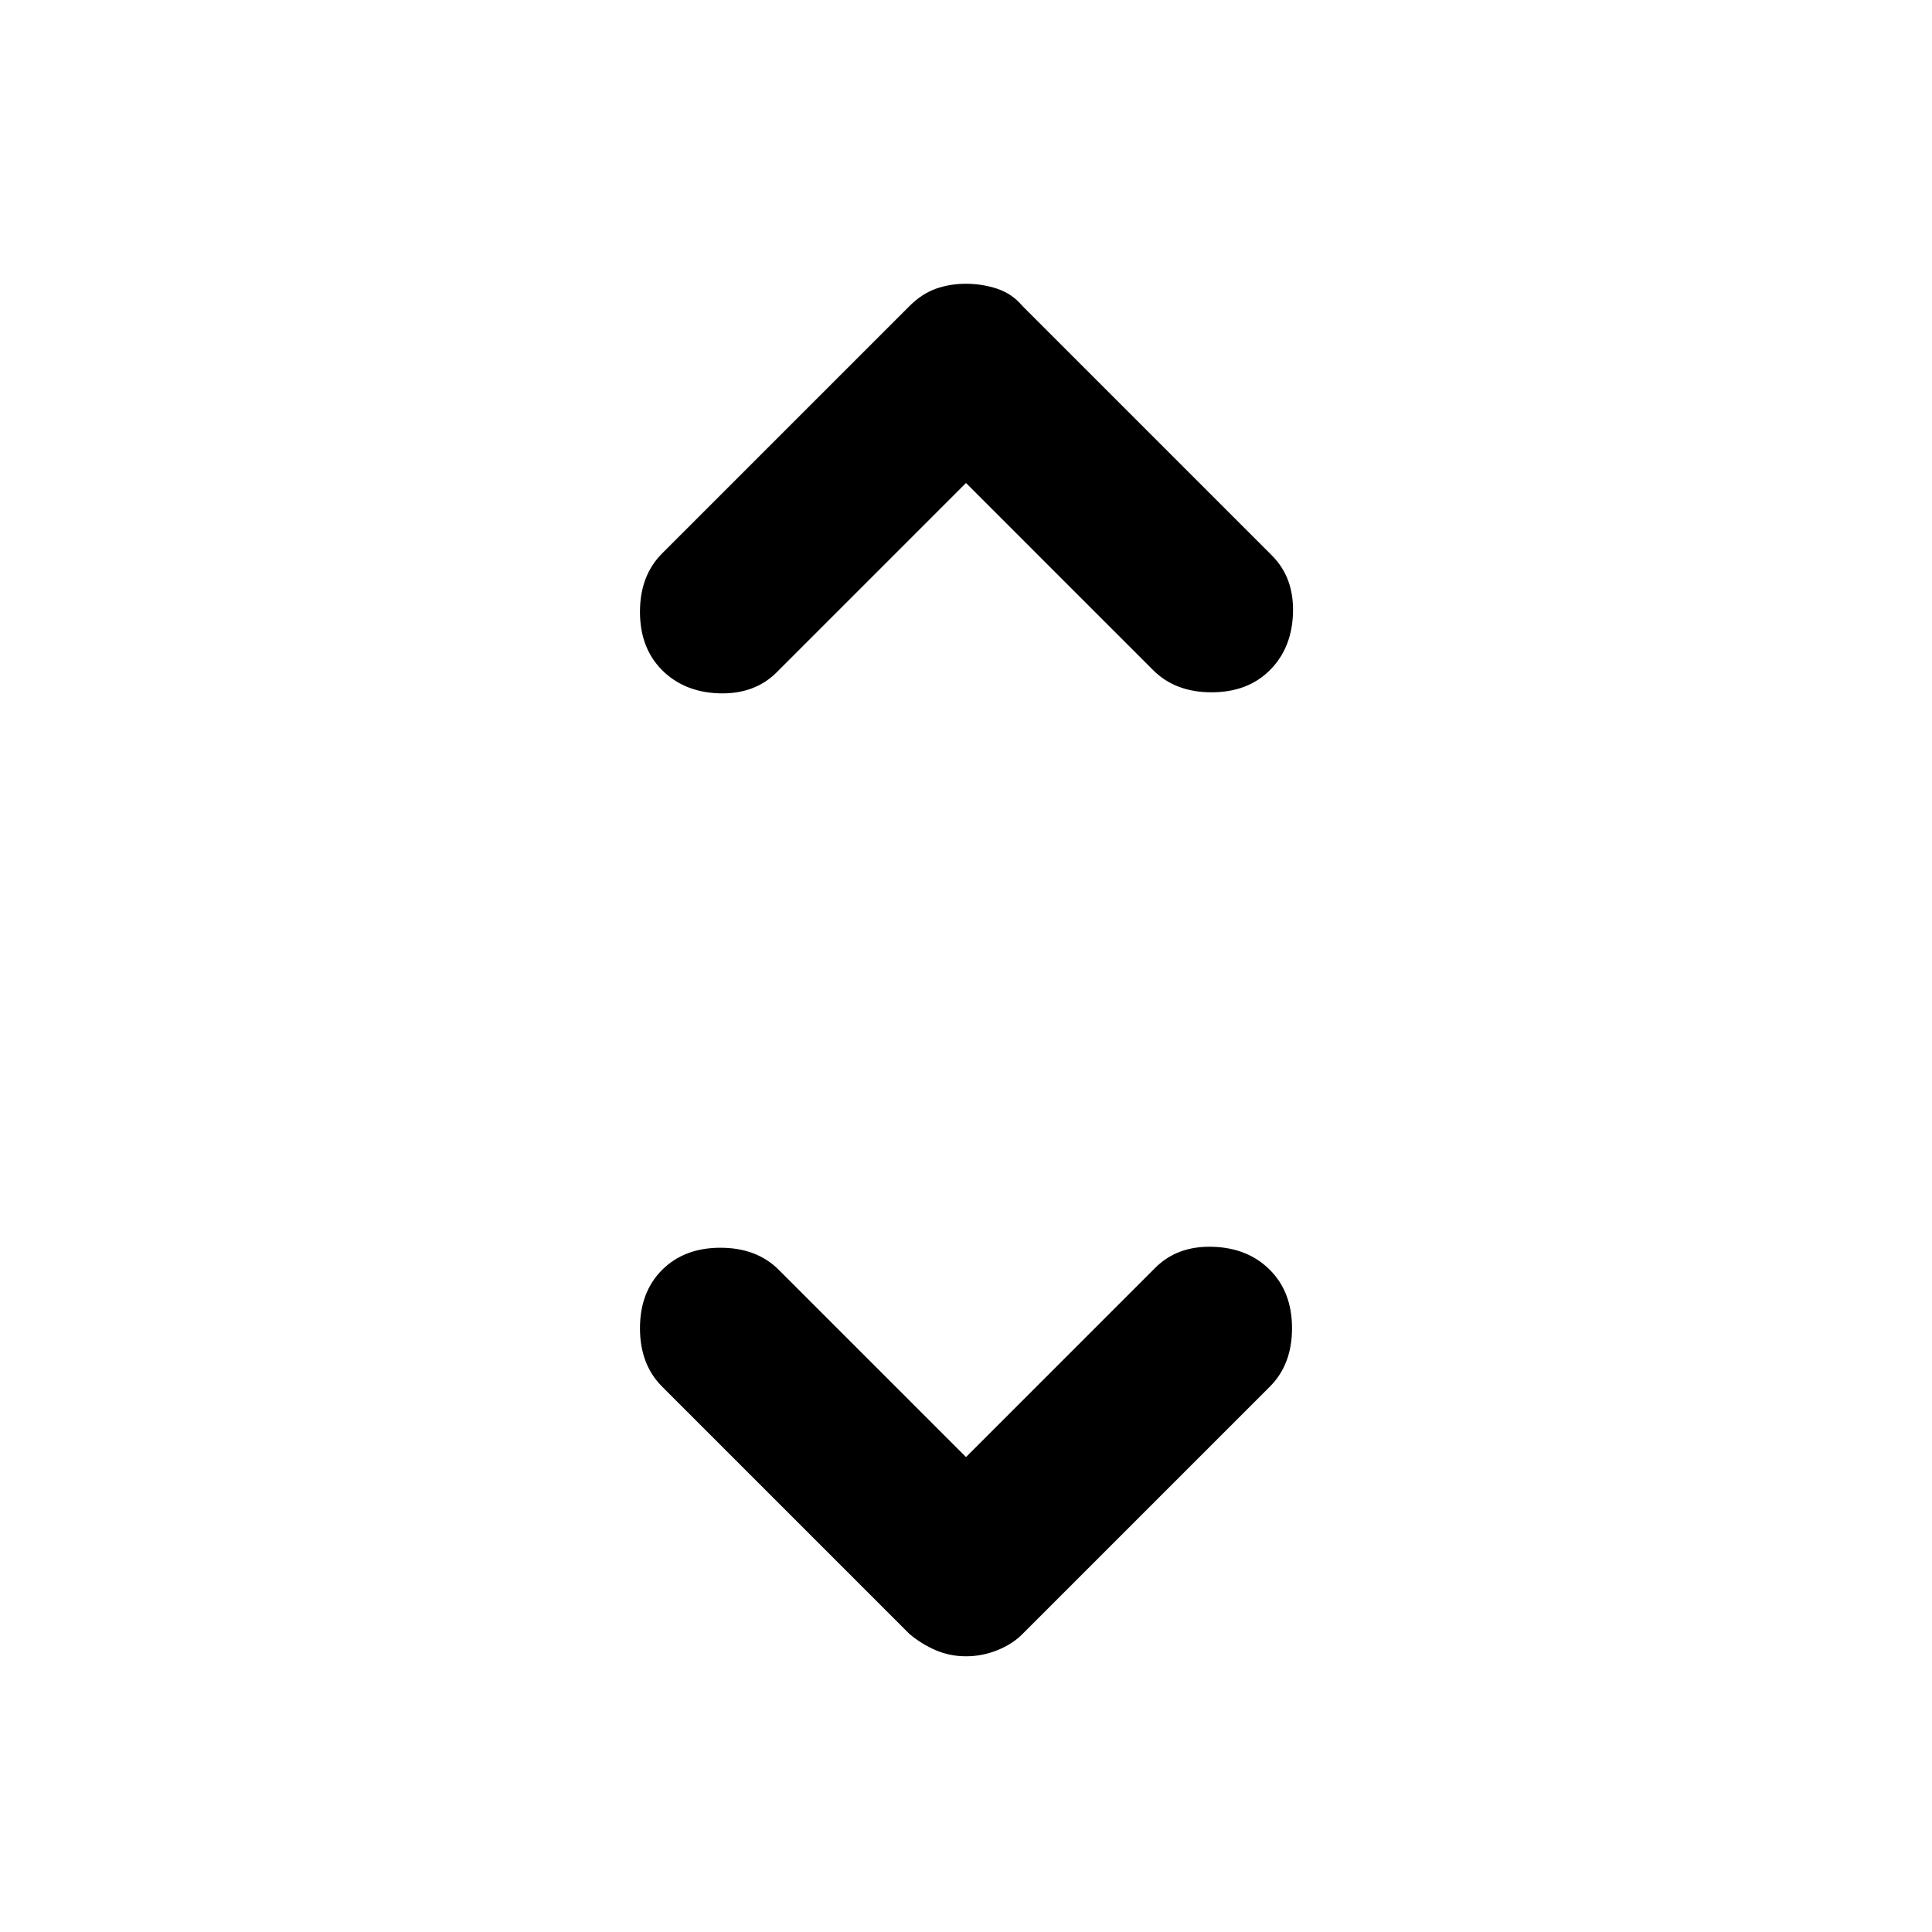
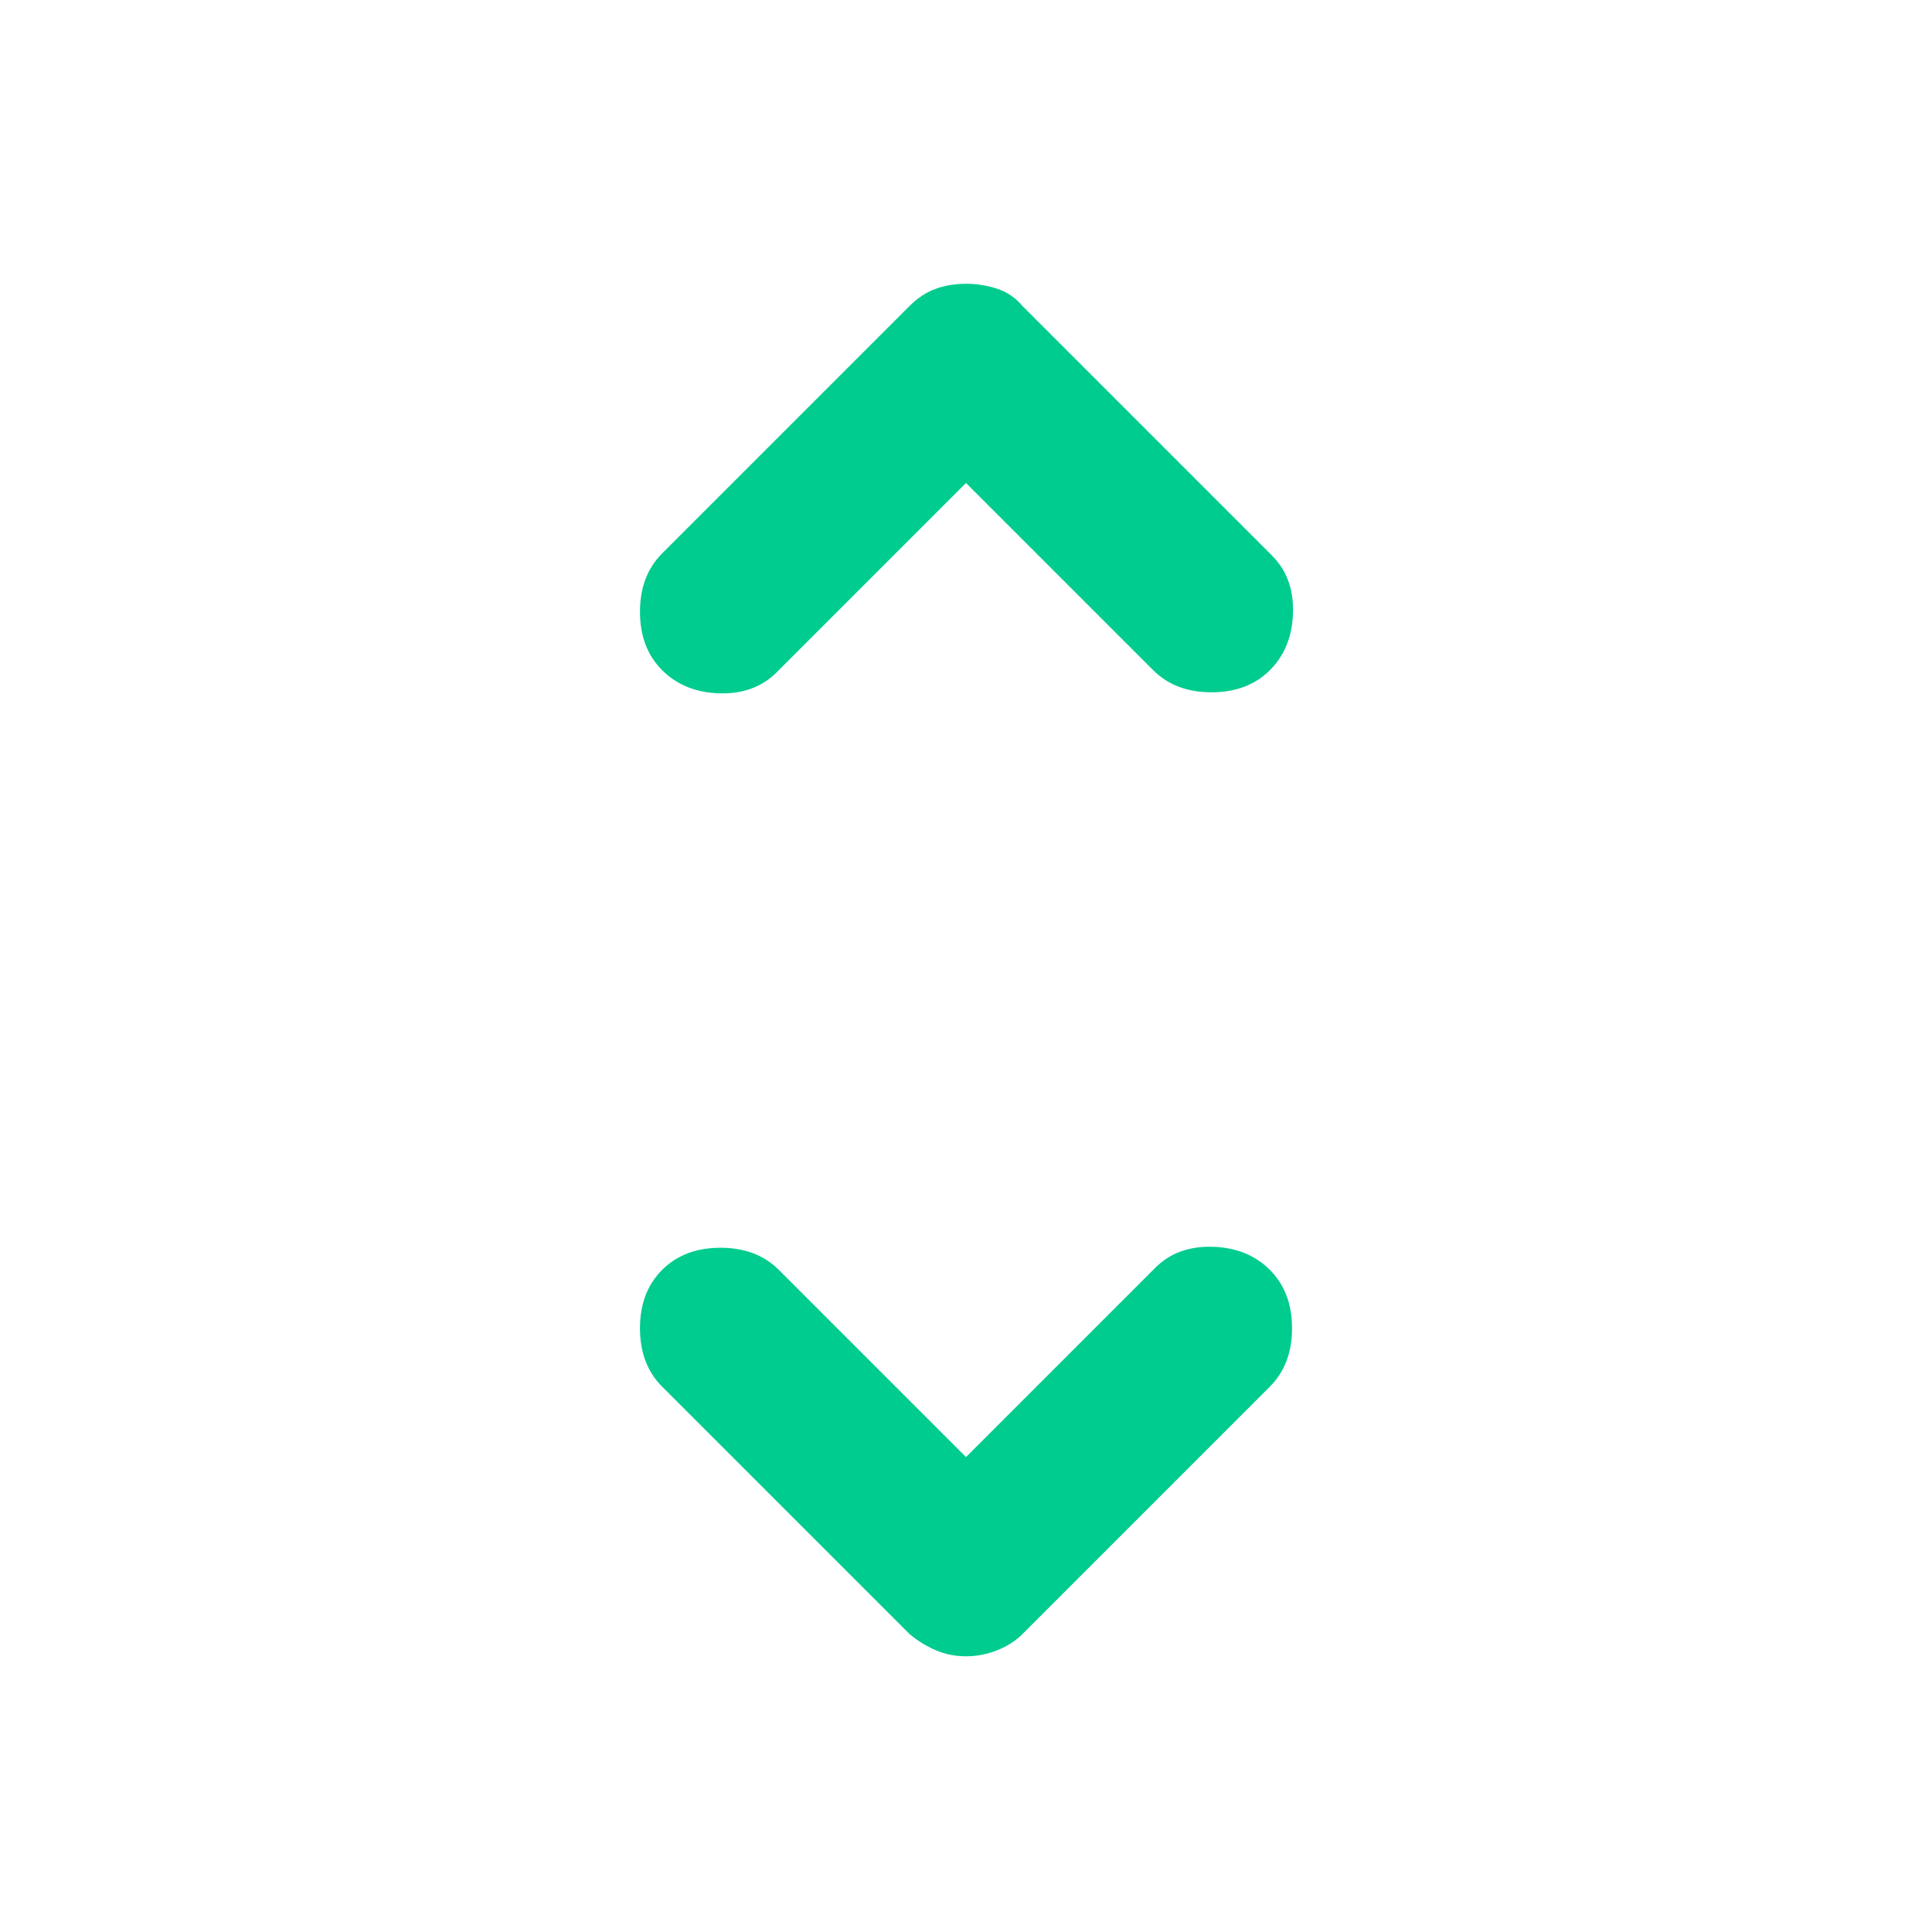
<svg xmlns="http://www.w3.org/2000/svg" height="24" width="24">
-   <path d="M8.225 8.325Q7.95 8.05 7.95 7.6q0-.45.275-.725L11.3 3.8q.15-.15.325-.213.175-.062.375-.062t.388.062q.187.063.312.213l3.1 3.1q.275.275.262.712-.012.438-.287.713-.275.275-.725.275-.45 0-.725-.275L12 6 9.65 8.35q-.275.275-.712.263-.438-.013-.713-.288ZM12 20.575q-.2 0-.375-.075t-.325-.2l-3.075-3.075q-.275-.275-.275-.725 0-.45.275-.725.275-.275.725-.275.45 0 .725.275L12 18.1l2.35-2.35q.275-.275.712-.262.438.012.713.287.275.275.275.725 0 .45-.275.725L12.7 20.3q-.125.125-.312.2-.188.075-.388.075Z" />
+   <path style=" fill:rgb(0, 204, 143);" d="M8.225 8.325Q7.95 8.05 7.95 7.6q0-.45.275-.725L11.3 3.8q.15-.15.325-.213.175-.062.375-.062t.388.062q.187.063.312.213l3.1 3.1q.275.275.262.712-.012.438-.287.713-.275.275-.725.275-.45 0-.725-.275L12 6 9.65 8.35q-.275.275-.712.263-.438-.013-.713-.288ZM12 20.575q-.2 0-.375-.075t-.325-.2l-3.075-3.075q-.275-.275-.275-.725 0-.45.275-.725.275-.275.725-.275.45 0 .725.275L12 18.1l2.35-2.35q.275-.275.712-.262.438.012.713.287.275.275.275.725 0 .45-.275.725L12.7 20.3q-.125.125-.312.2-.188.075-.388.075Z" />
</svg>
